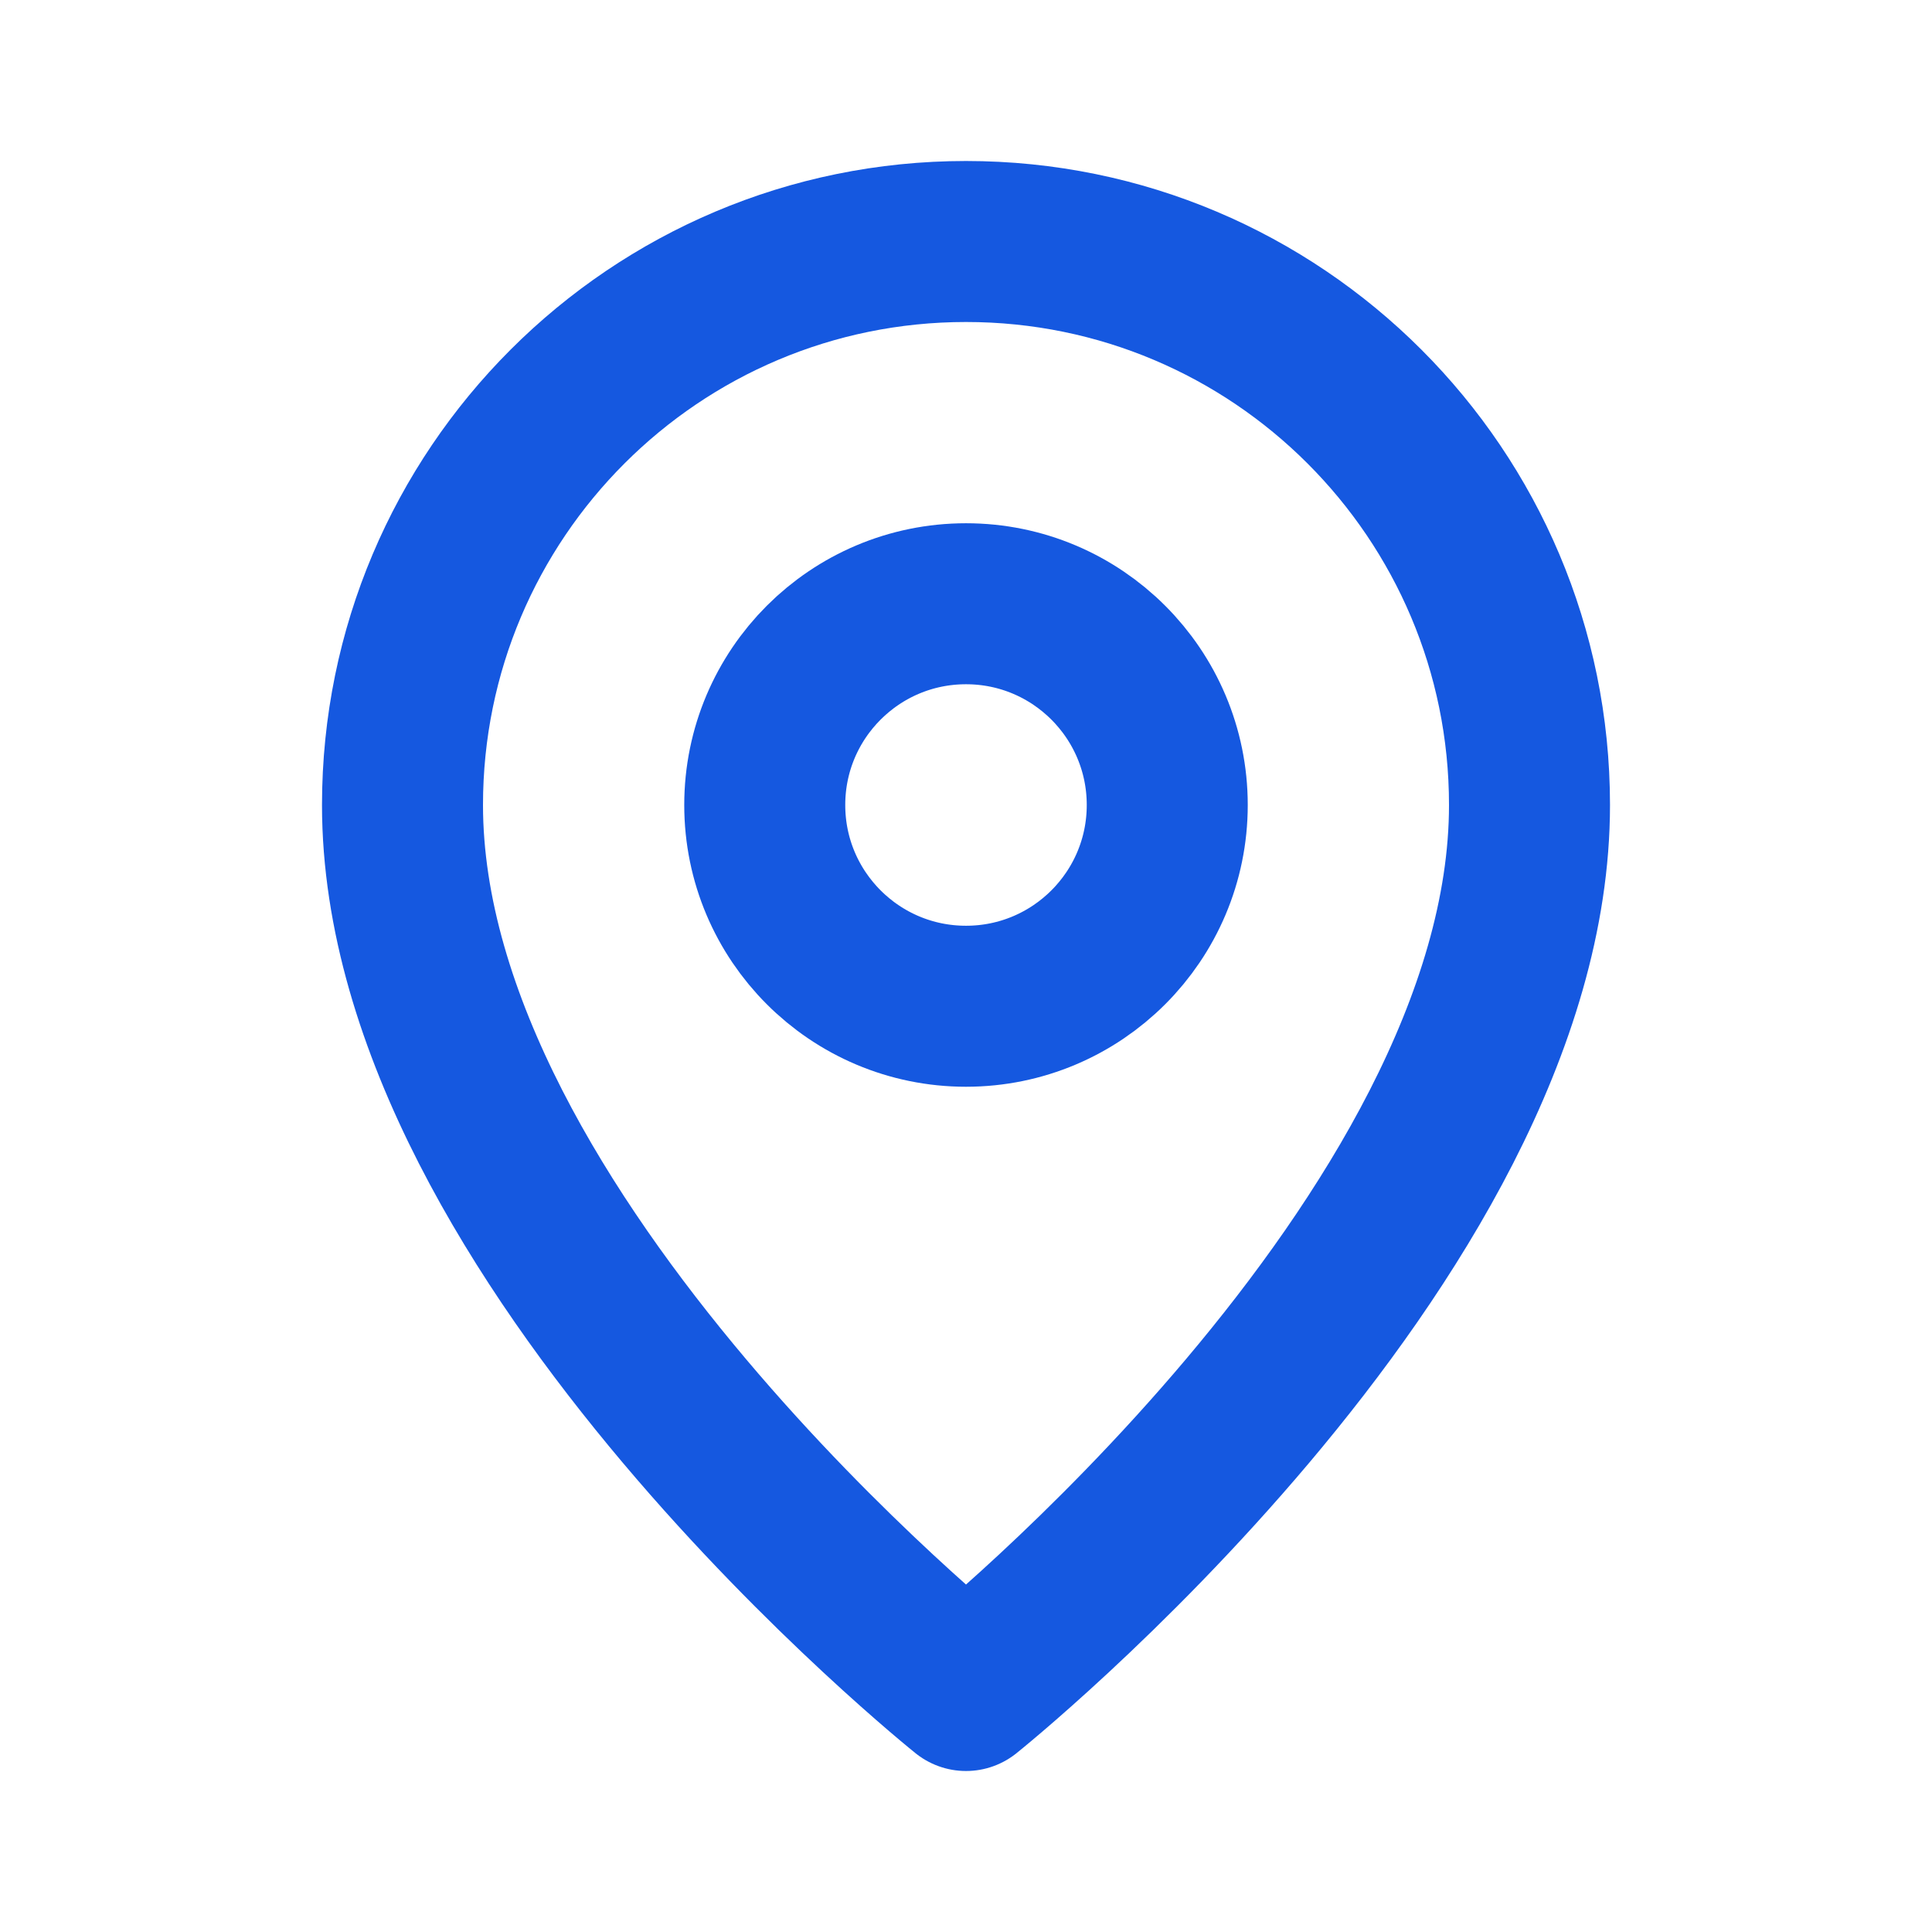
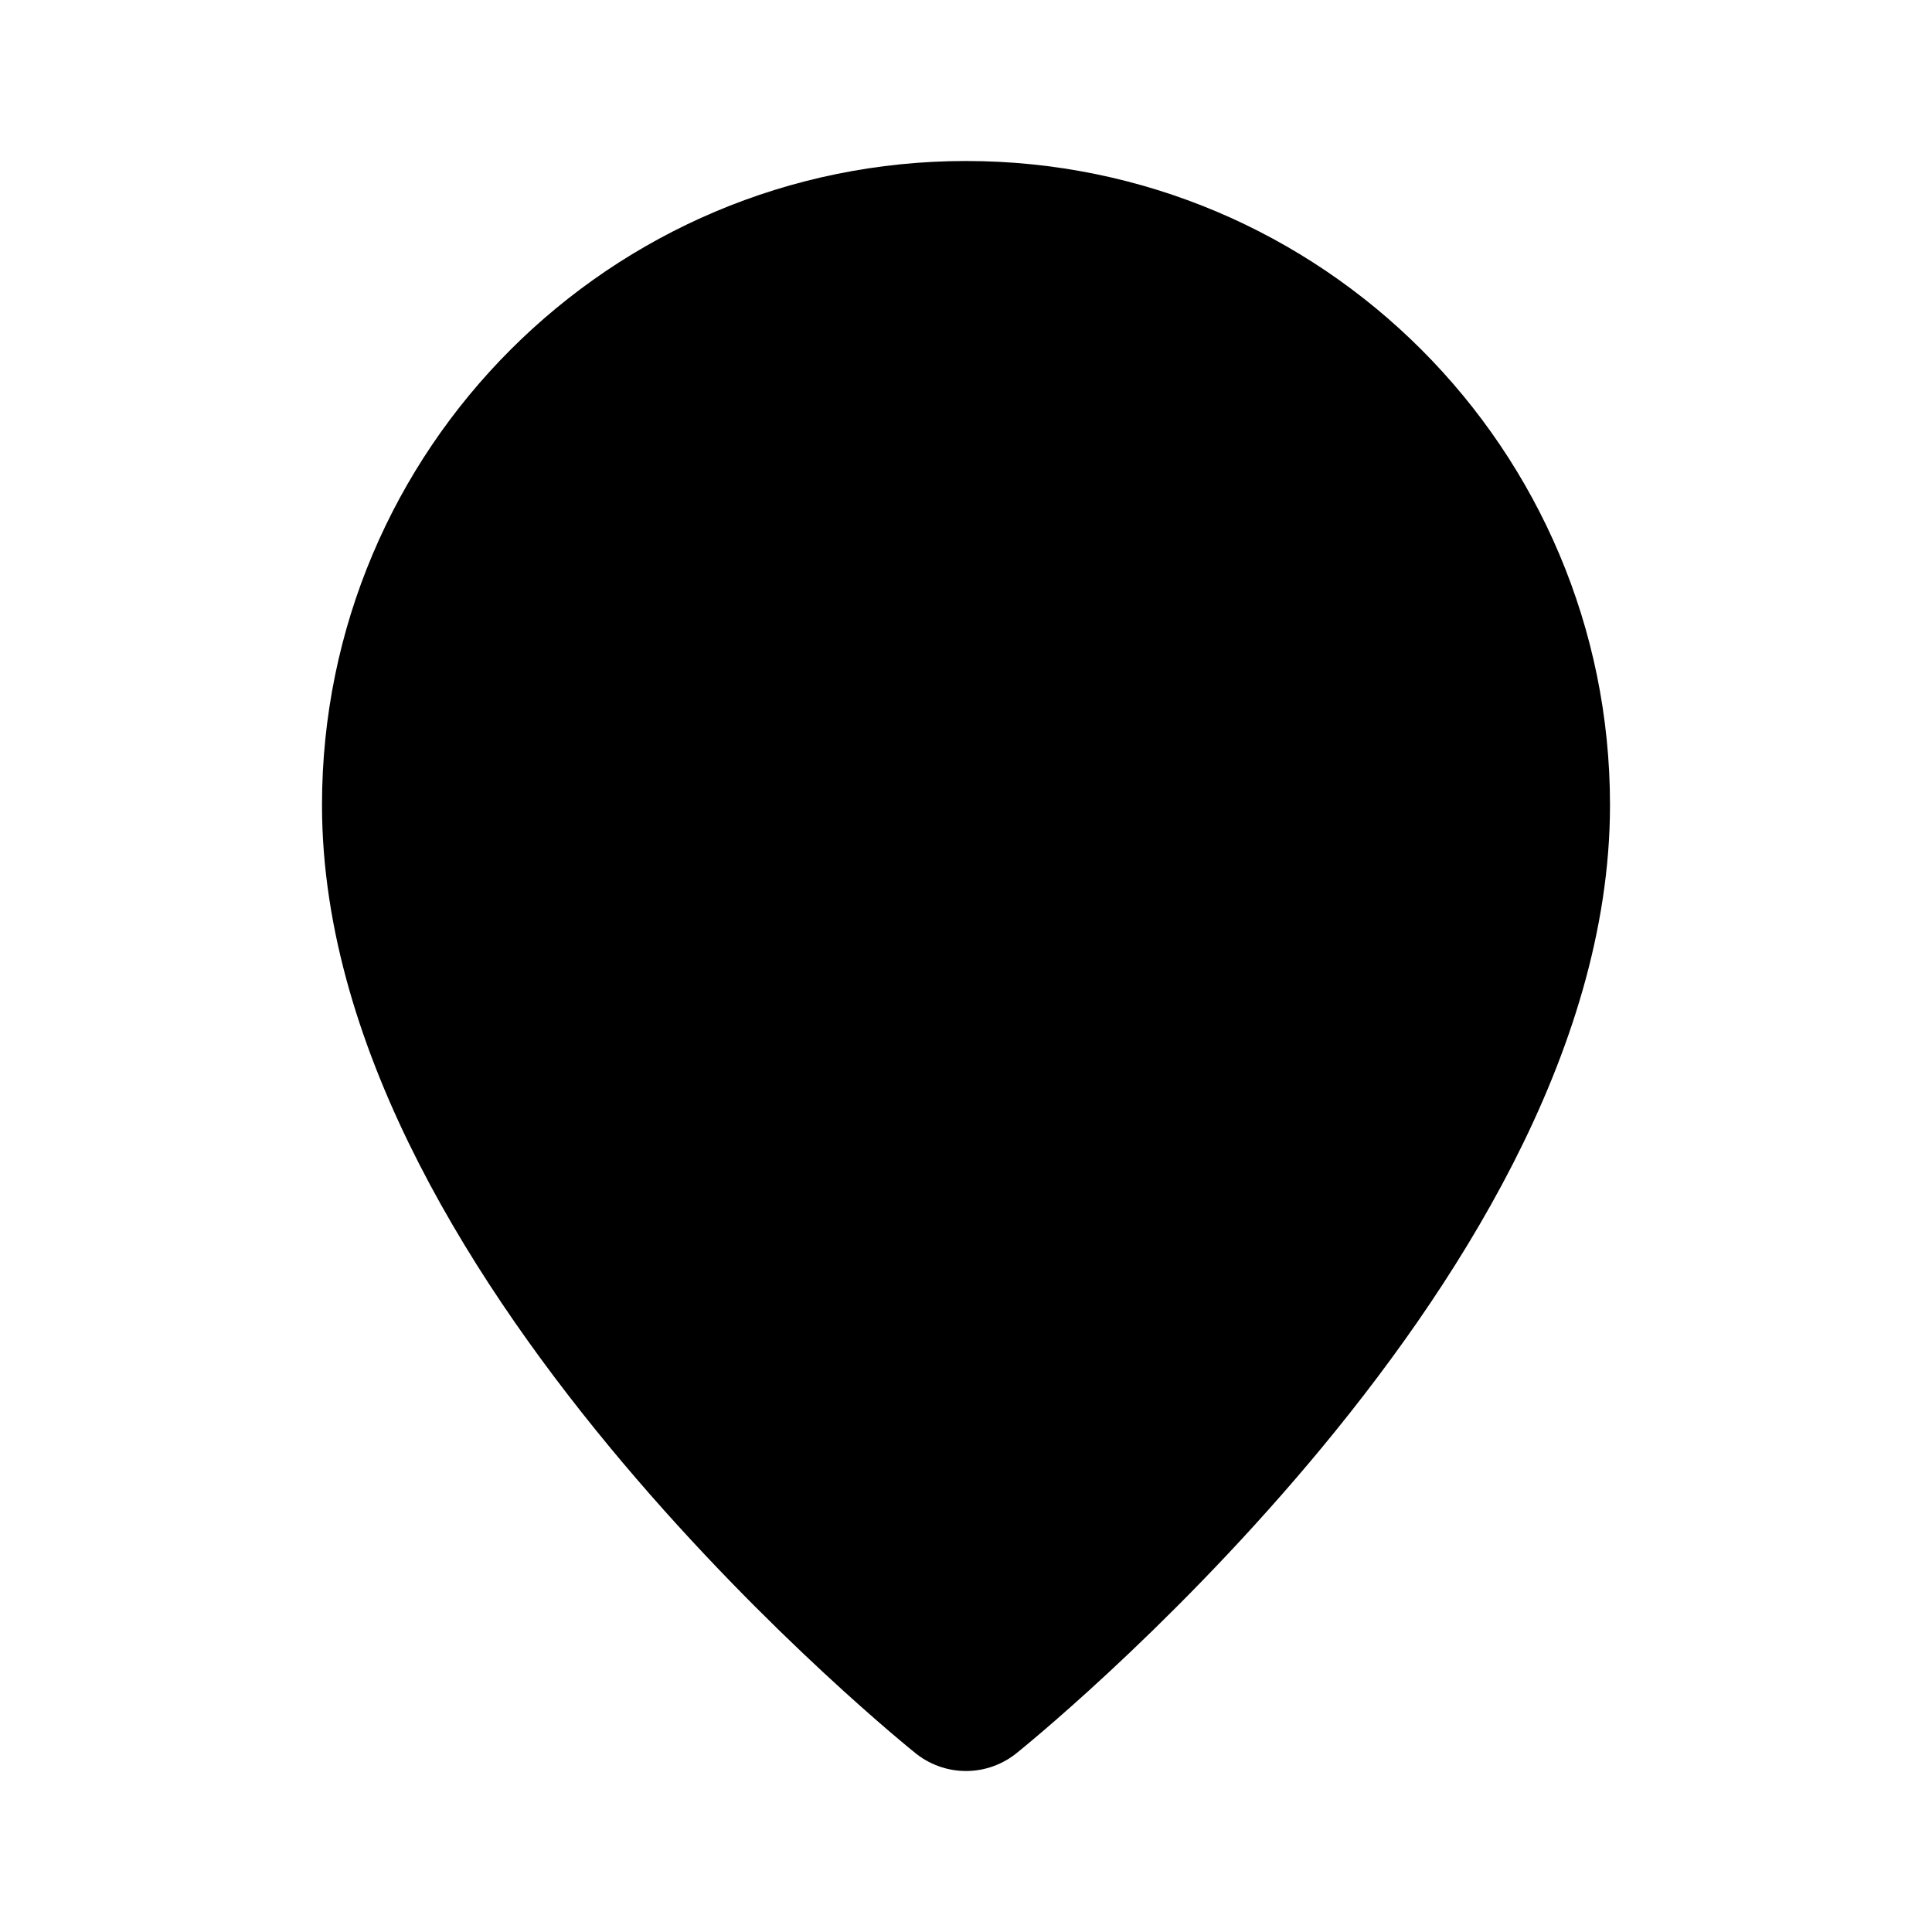
- <svg xmlns="http://www.w3.org/2000/svg" viewBox="0 0 24 24" width="24" height="24" fill="none" stroke="#1558e0" stroke-width="2" stroke-linecap="round" stroke-linejoin="round">
+ <svg xmlns="http://www.w3.org/2000/svg" viewBox="0 0 24 24" width="24" height="24" fill="black" stroke="#000000ff" stroke-width="2" stroke-linecap="round" stroke-linejoin="round">
  <path d="M12 21s7-5.6 7-11a7 7 0 1 0-14 0c0 5.4 7 11 7 11Z" />
  <circle cx="12" cy="10" r="2.5" />
</svg>
